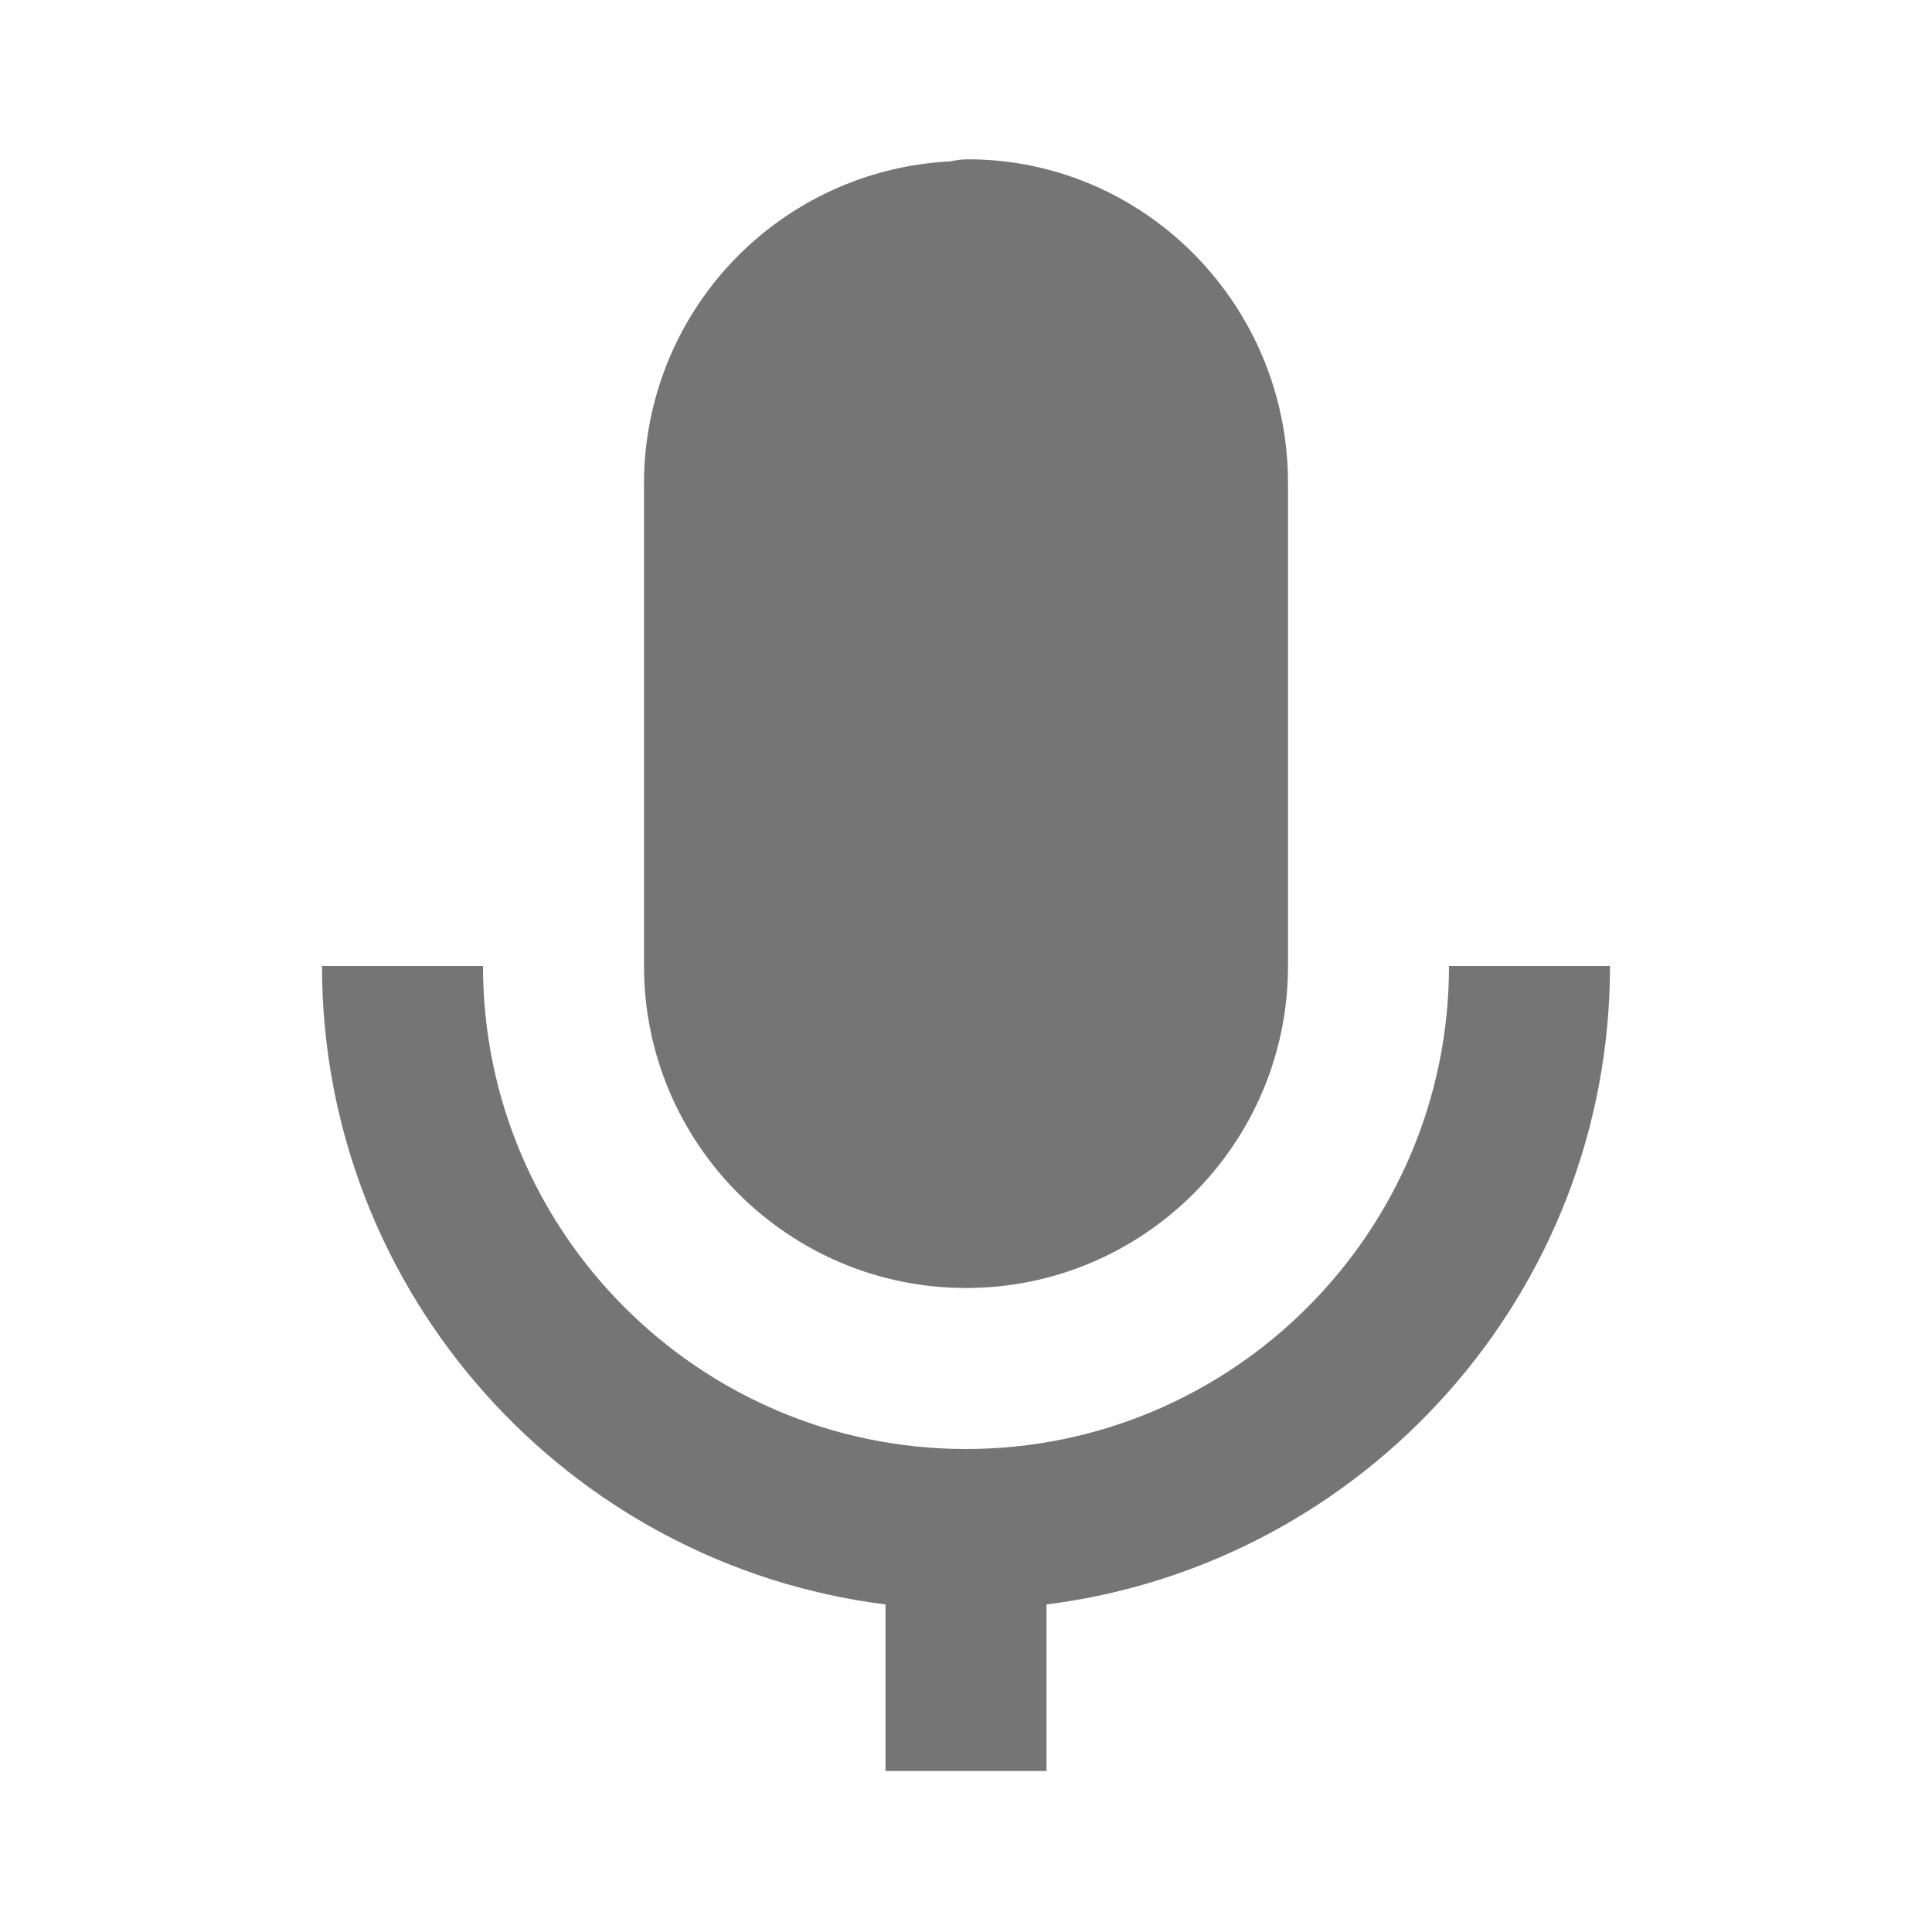
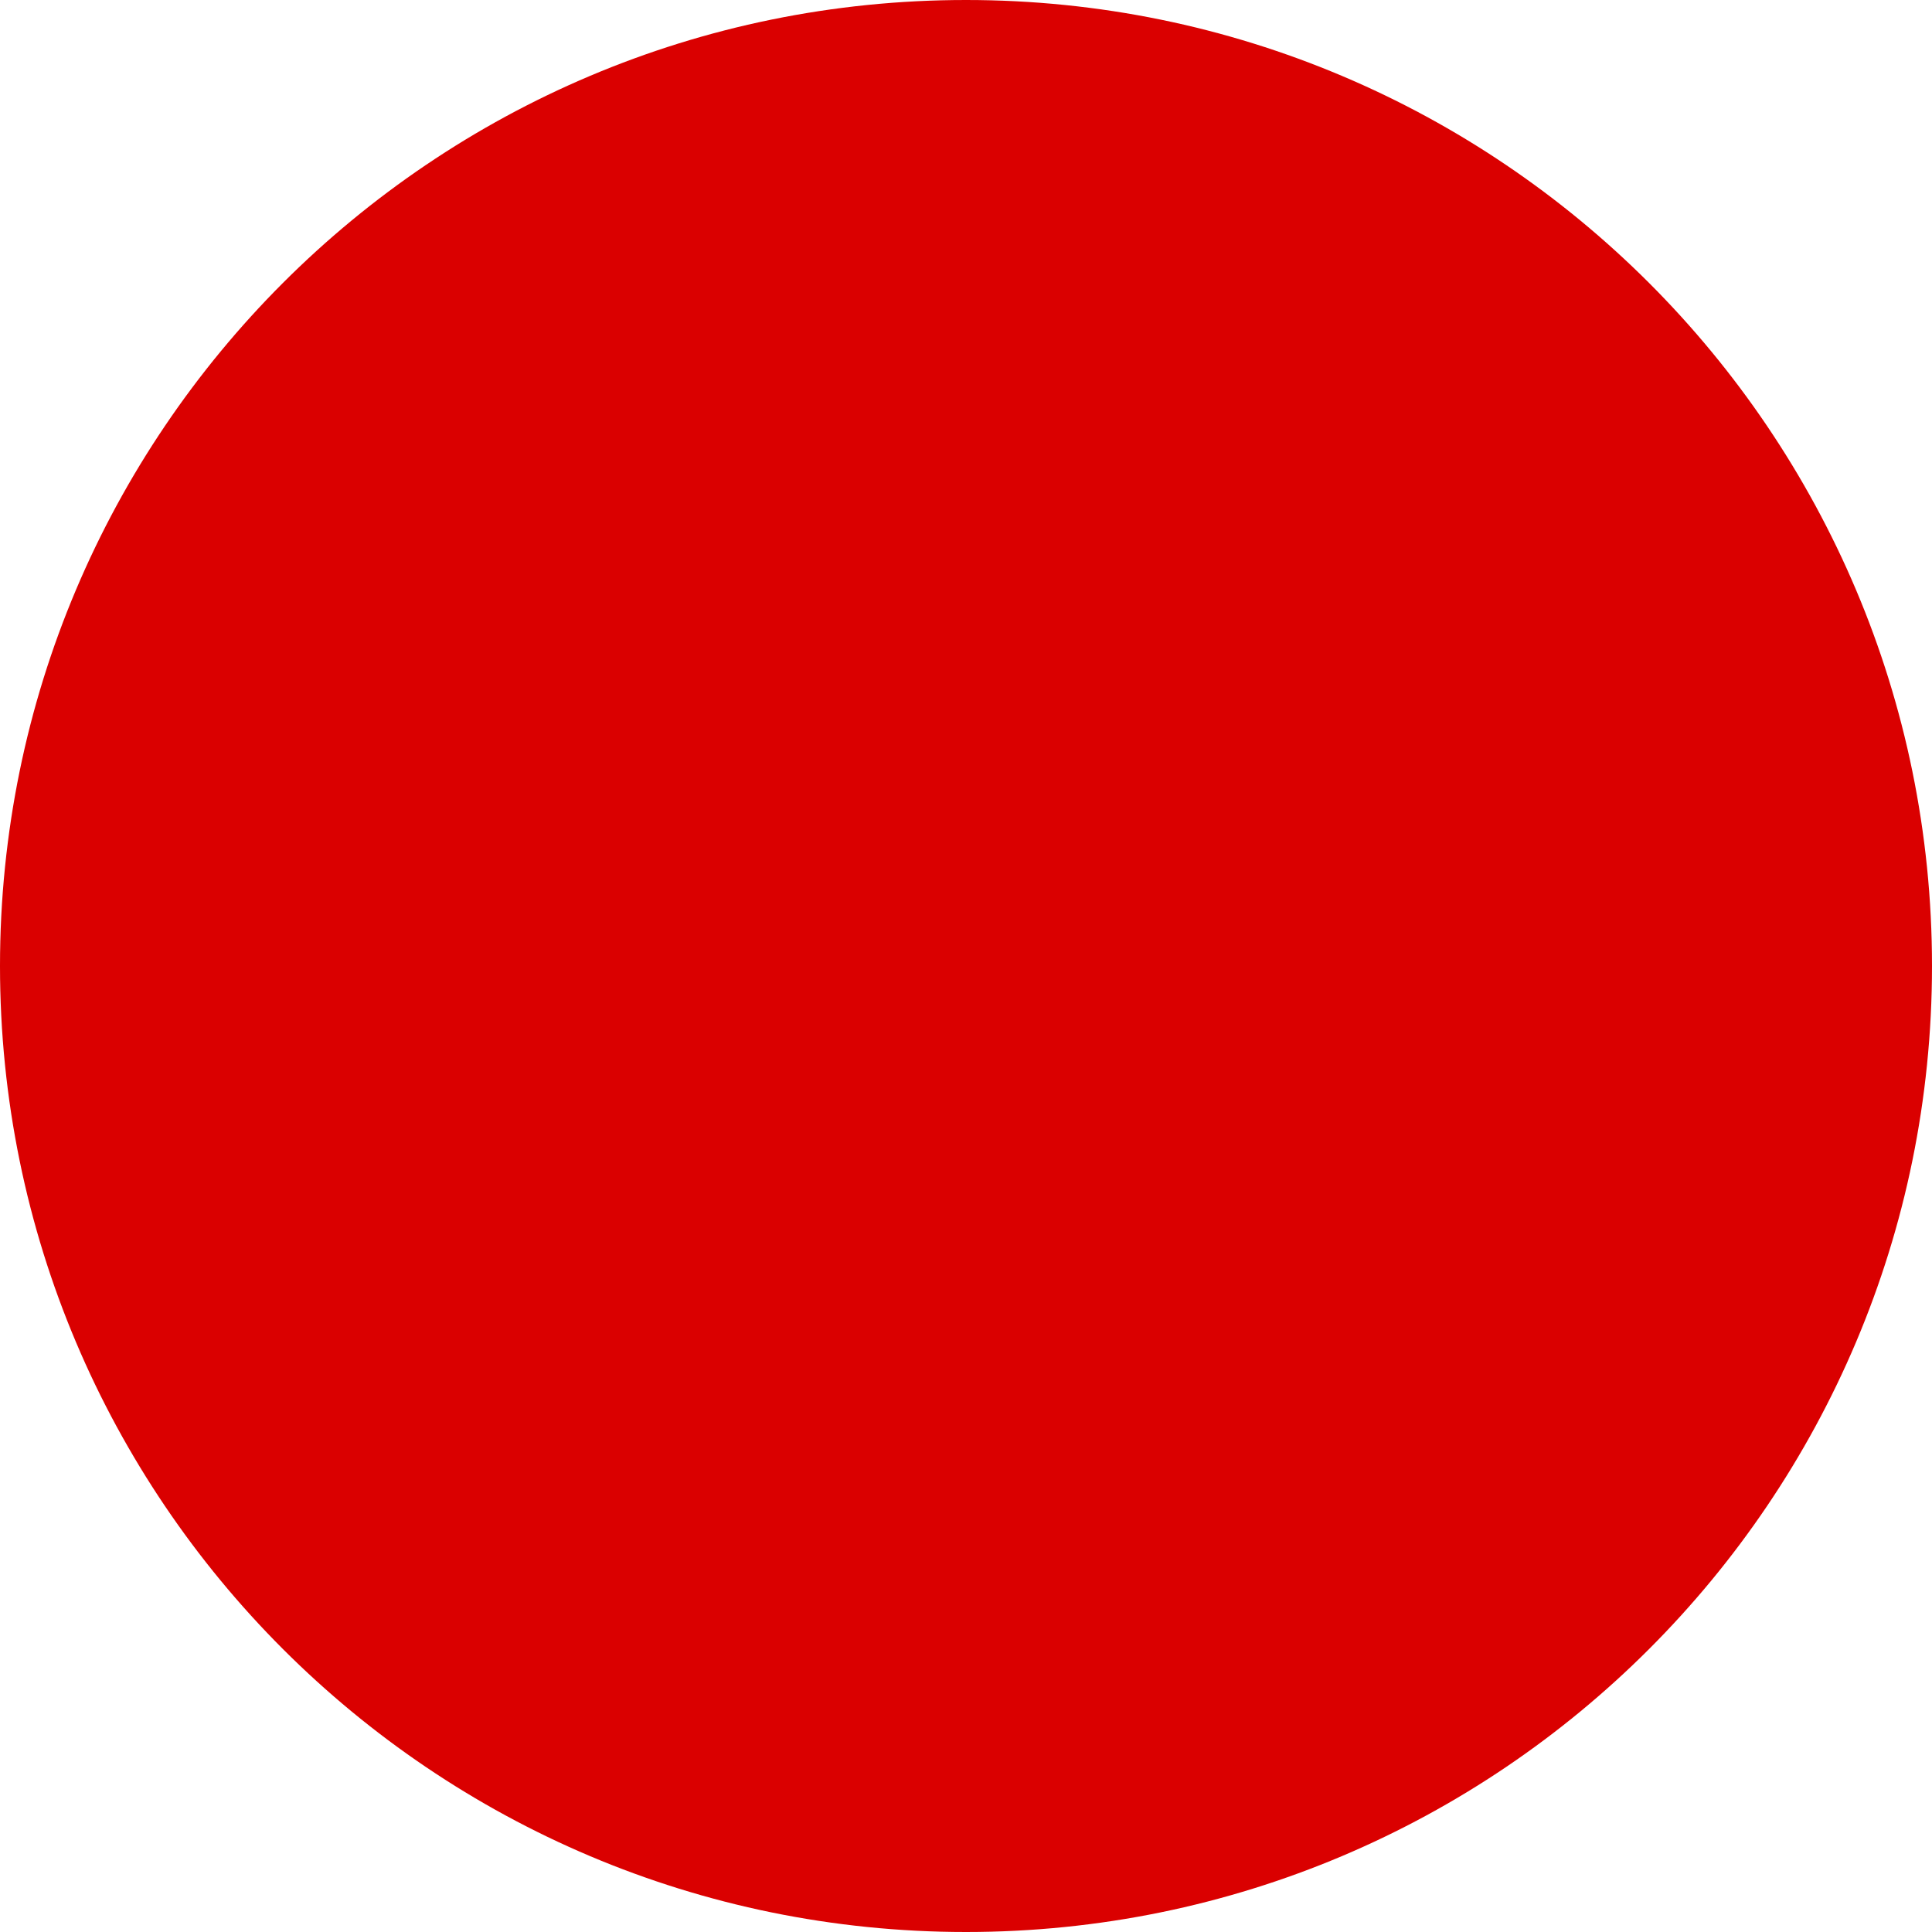
<svg xmlns="http://www.w3.org/2000/svg" width="inherit" height="inherit" viewBox="0 0 163 163" fill="none">
-   <path d="M81.5 108.667C96.483 108.667 108.667 96.482 108.667 81.5V40.75C108.667 25.693 96.544 13.441 81.643 13.441C81.165 13.444 80.688 13.501 80.223 13.611C73.25 13.949 66.673 16.954 61.854 22.006C57.035 27.058 54.343 33.769 54.333 40.75V81.5C54.333 96.482 66.518 108.667 81.5 108.667Z" fill="#757575" />
-   <path d="M74.708 135.365V149.417H88.292V135.365C115.044 132.003 135.833 109.162 135.833 81.5H122.25C122.25 103.974 103.974 122.25 81.5 122.25C59.026 122.25 40.75 103.974 40.75 81.5H27.167C27.167 109.156 47.956 132.003 74.708 135.365Z" fill="#757575" />
+   <path class="rec" d="M81.5 108.667C96.483 108.667 108.667 96.482 108.667 81.5V40.75C108.667 25.693 96.544 13.441 81.643 13.441C81.165 13.444 80.688 13.501 80.223 13.611C73.25 13.949 66.673 16.954 61.854 22.006C57.035 27.058 54.343 33.769 54.333 40.75V81.5C54.333 96.482 66.518 108.667 81.5 108.667Z" fill="#757575" />
+   <path class="rec" d="M74.708 135.365V149.417H88.292V135.365C115.044 132.003 135.833 109.162 135.833 81.5H122.25C122.25 103.974 103.974 122.25 81.5 122.25C59.026 122.25 40.75 103.974 40.75 81.5H27.167C27.167 109.156 47.956 132.003 74.708 135.365Z" fill="#757575" />
+   <circle class="recording1 transparente" cx="81.5" cy="81.5" r="81.5" fill="#DA0000" />
</svg>
